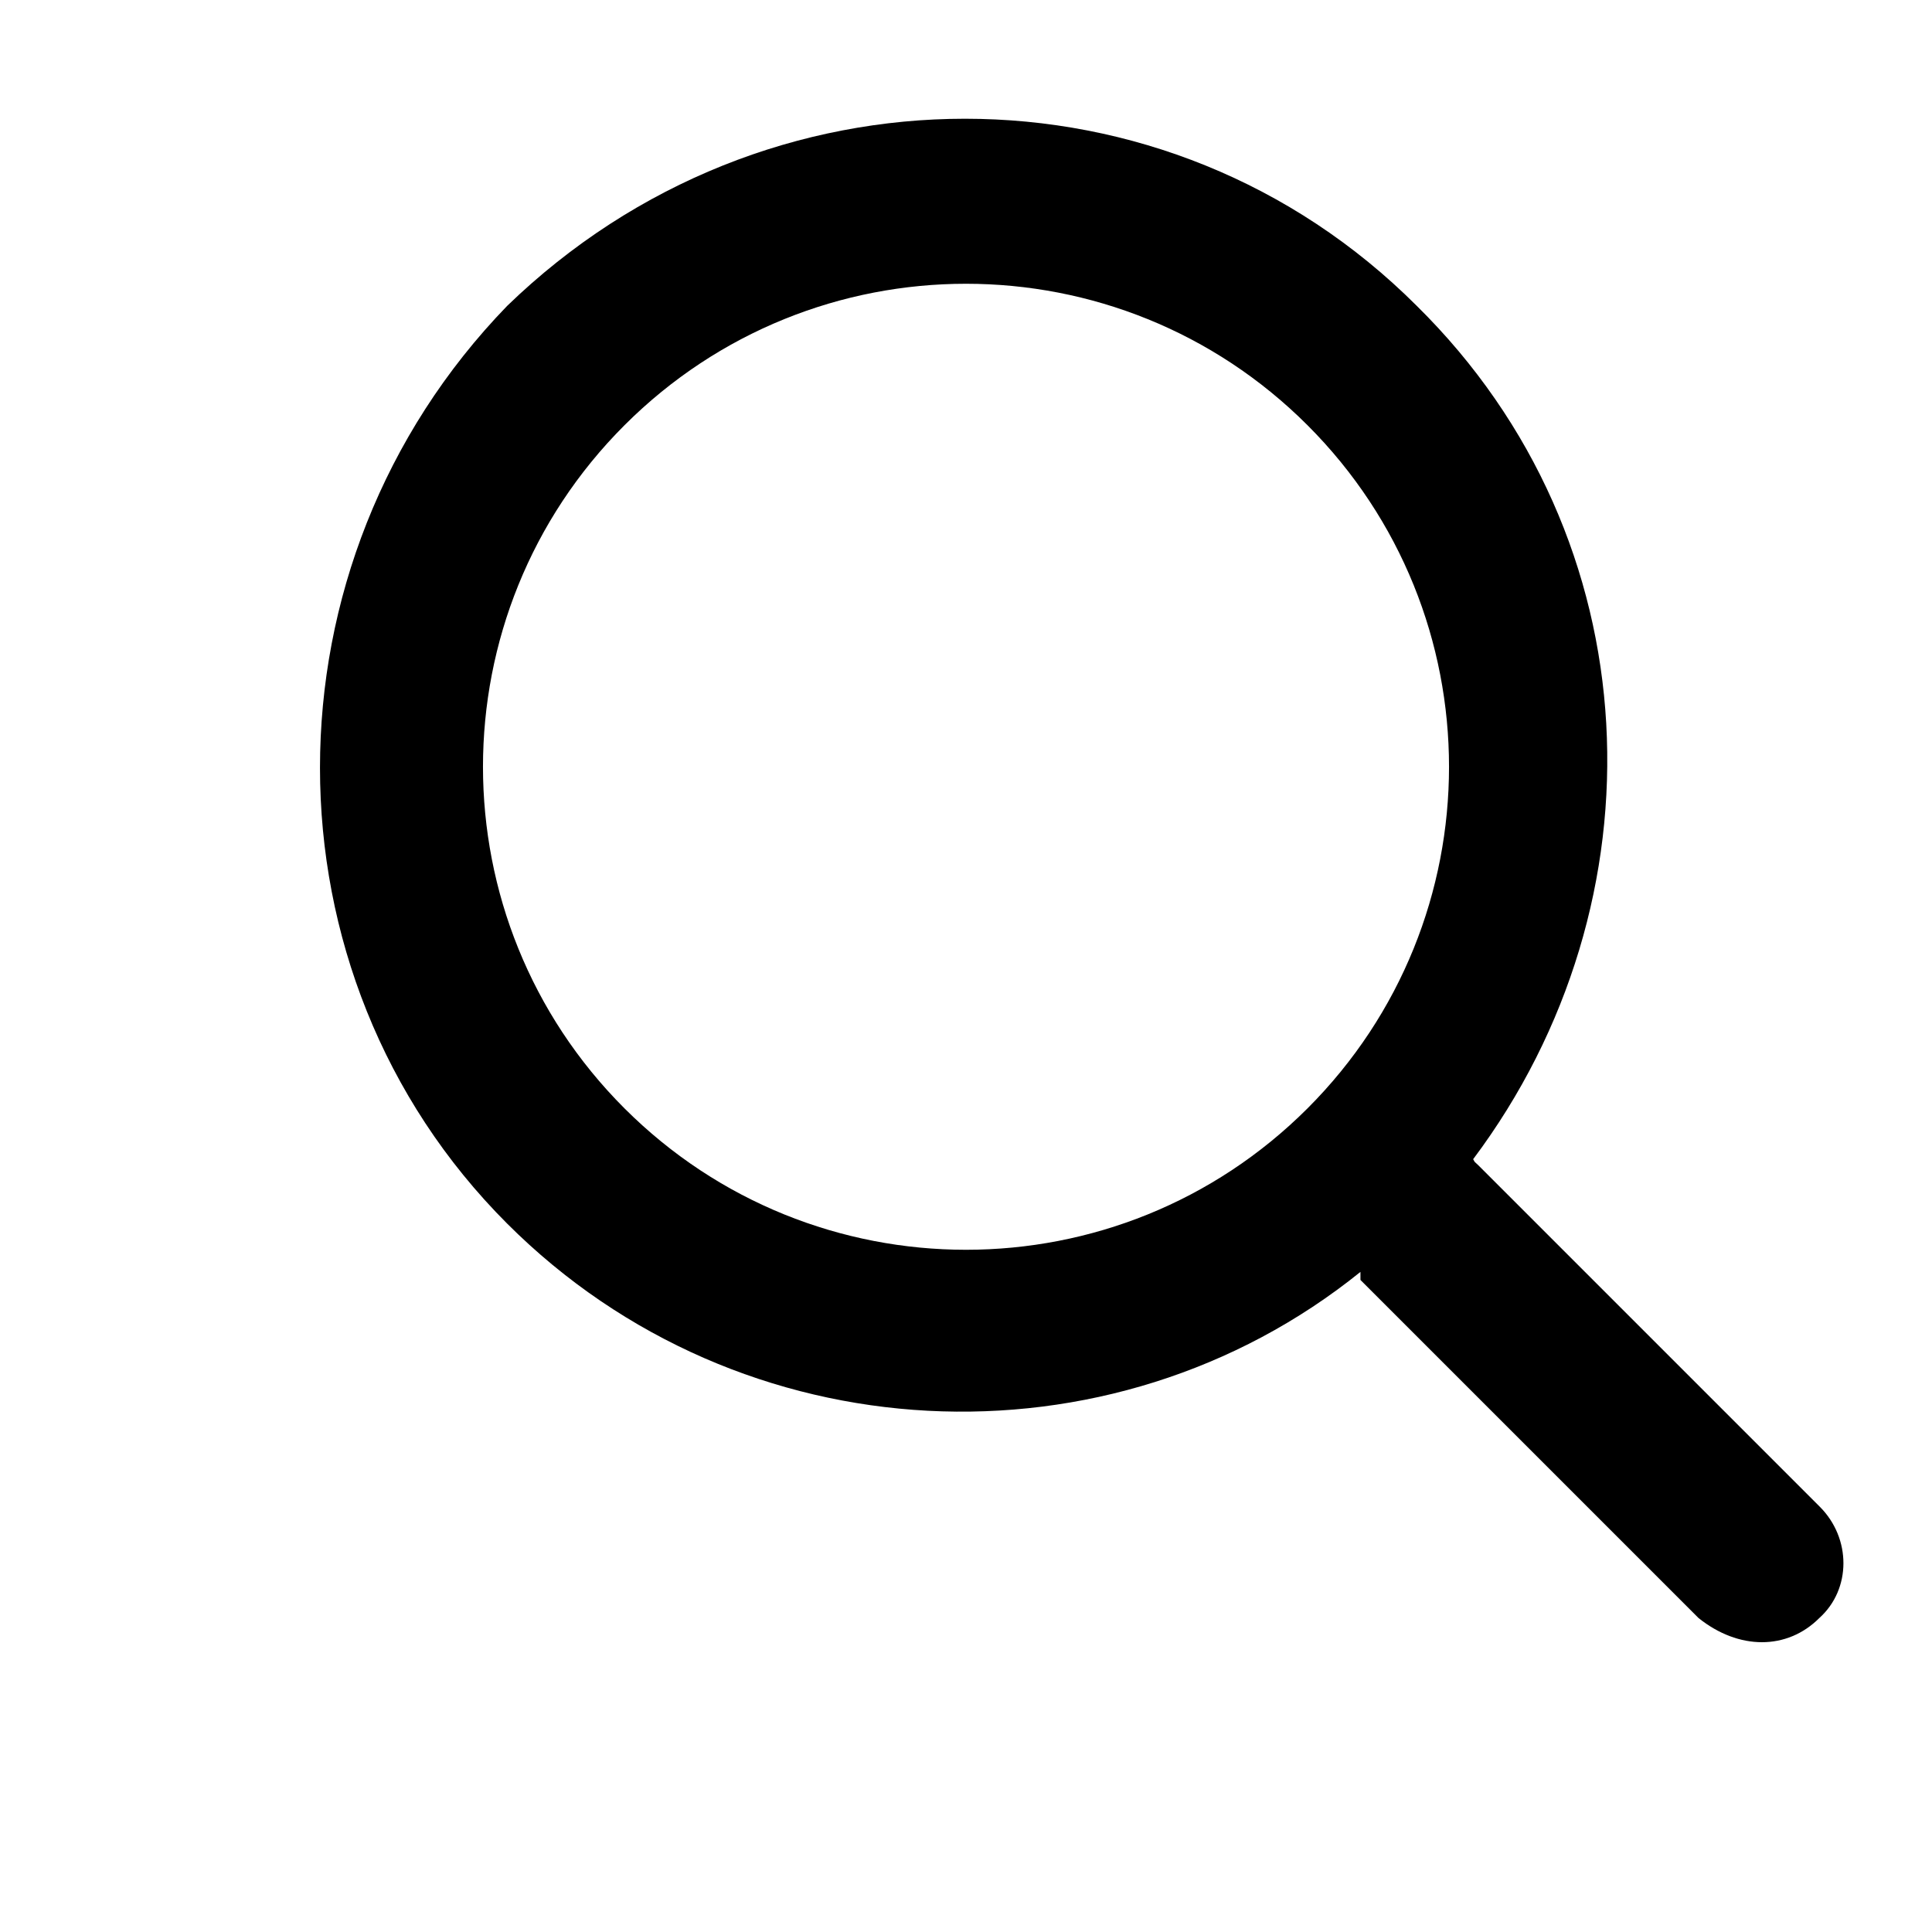
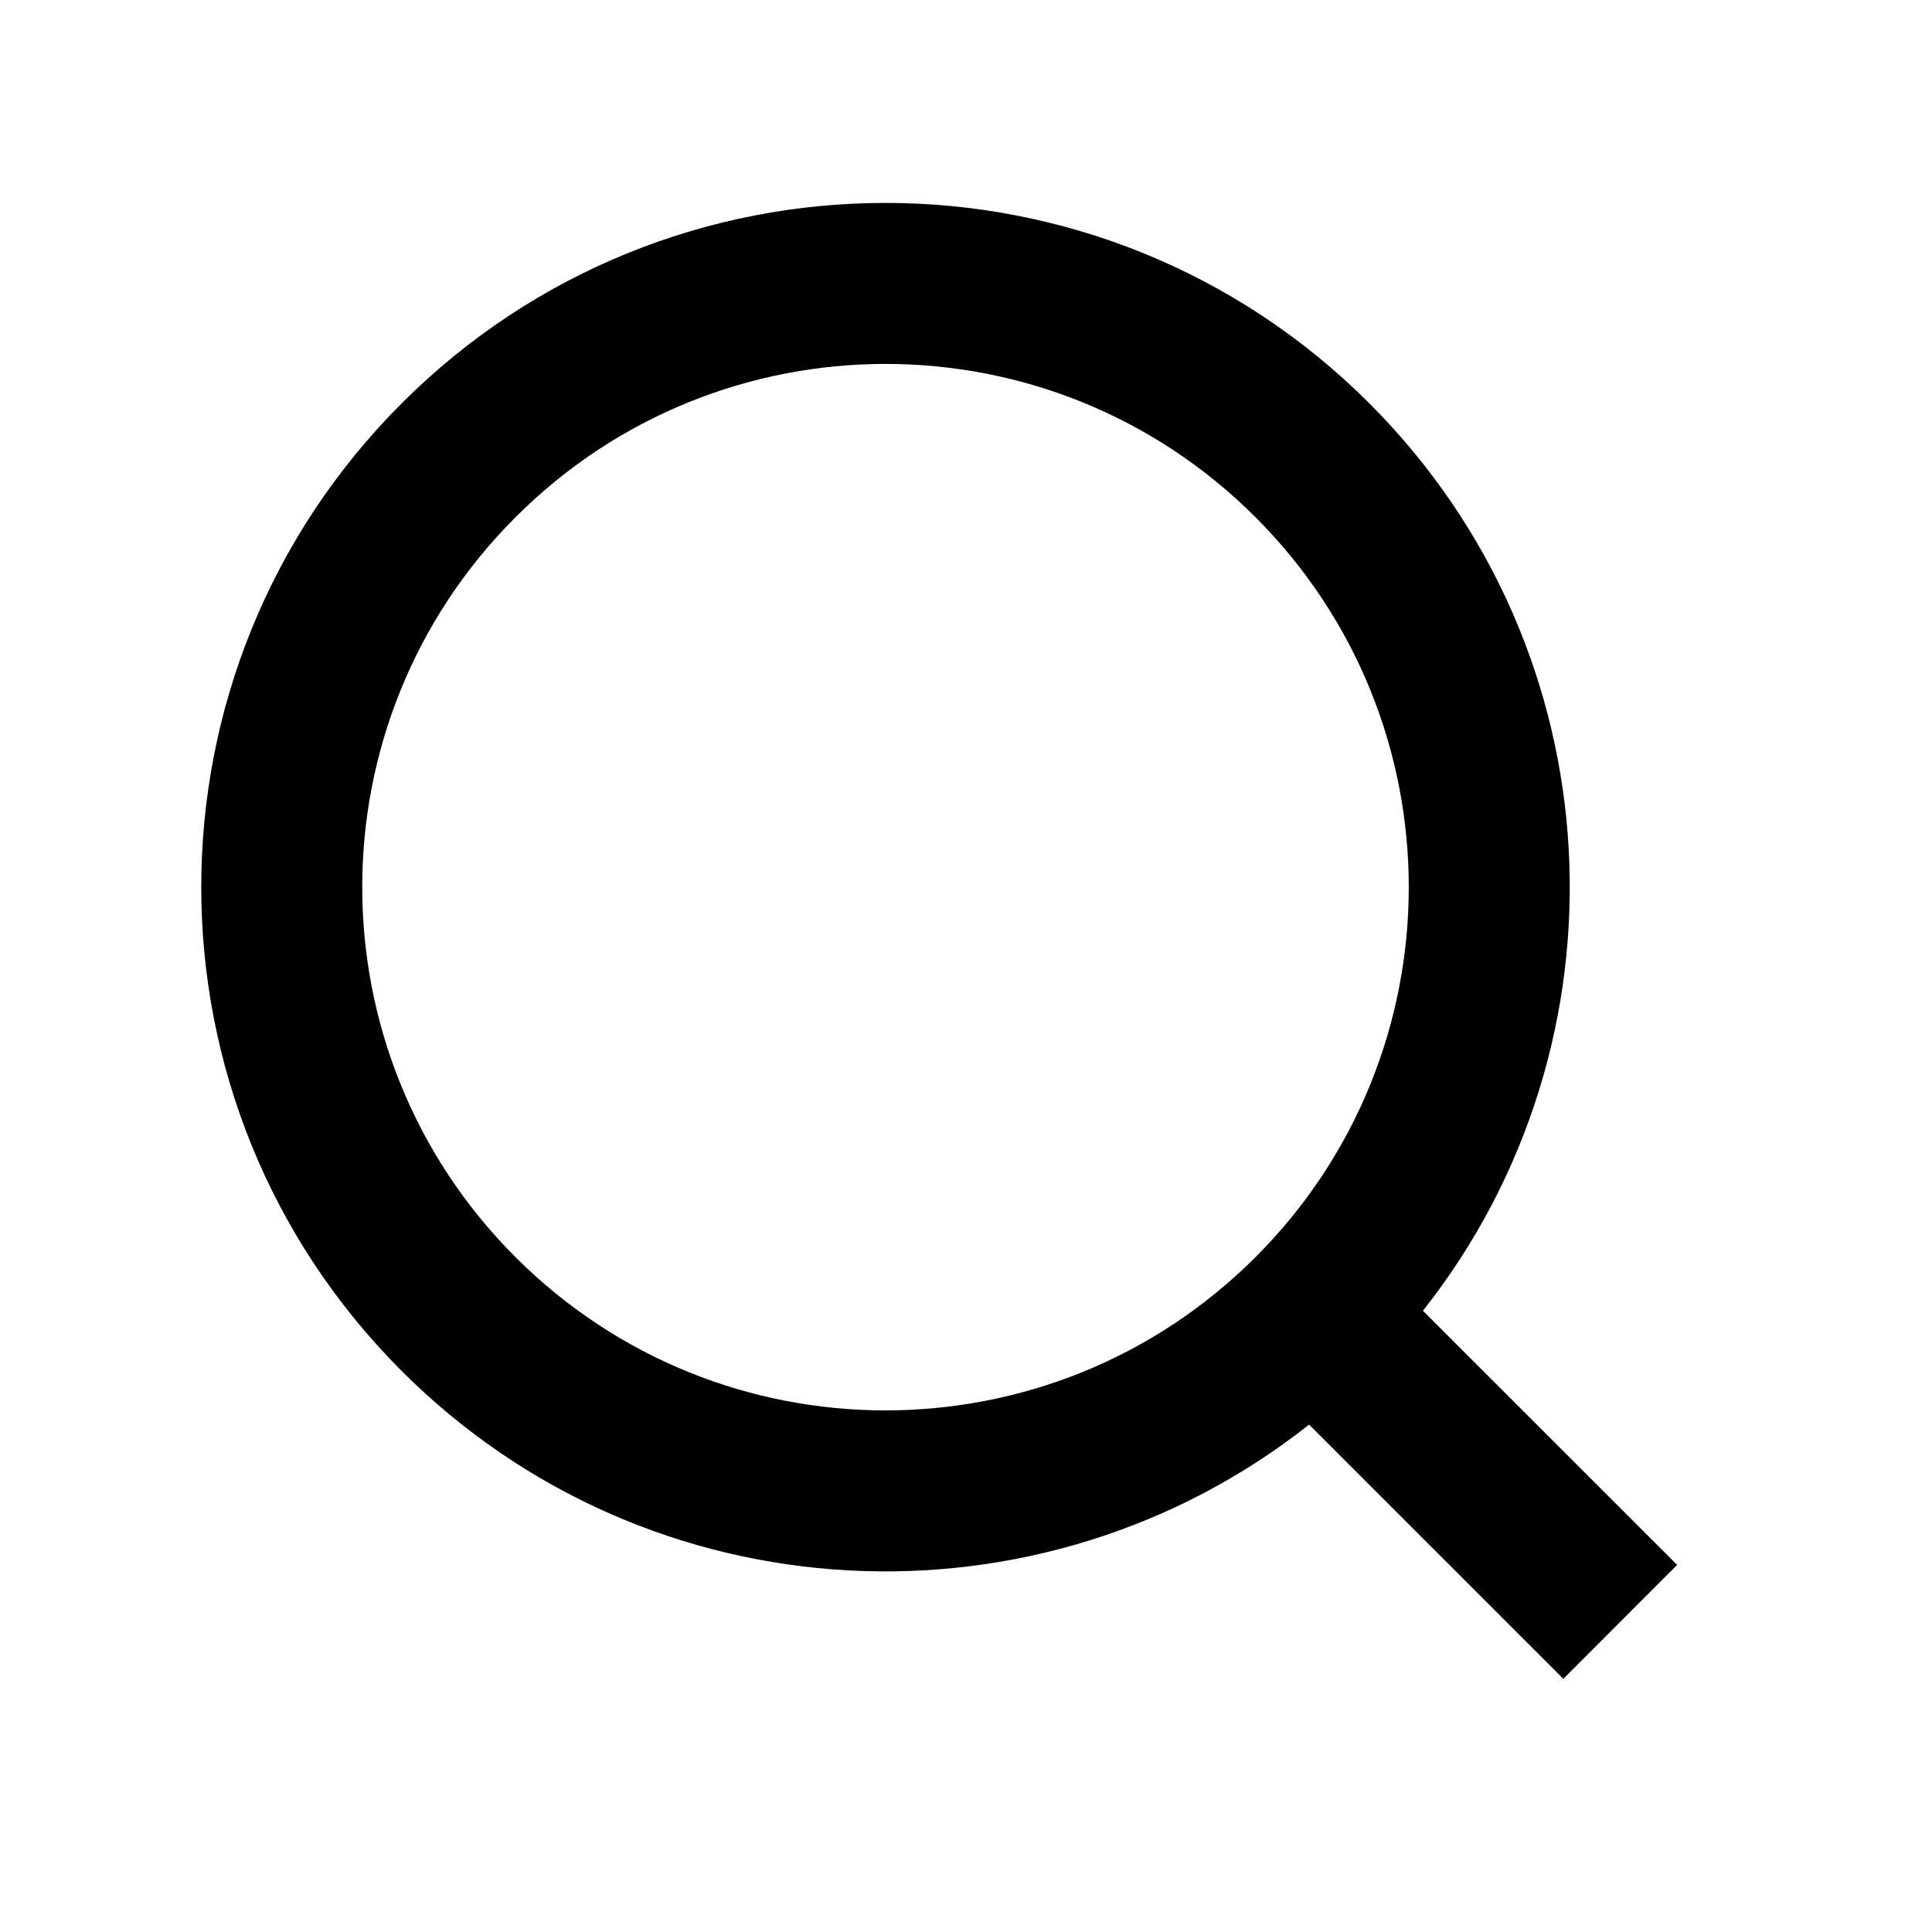
- <svg xmlns="http://www.w3.org/2000/svg" width="24" height="24" viewBox="0 0 24 24" fill="none">
-   <path fill-rule="evenodd" clip-rule="evenodd" d="M18.3 14.4C20.7 11.2 20.542 6.7 17.6 3.8C14.5 0.7 9.5 0.7 6.3 3.8C3.2 7 3.2 12.1 6.3 15.2C9.2 18.1 13.8 18.3 16.9 15.8C16.9 15.9 16.9 15.9 16.9 15.9L21.1 20.1C21.6 20.5 22.2 20.5 22.6 20.1C23 19.741 22.997 19.108 22.607 18.718L18.364 14.475C18.349 14.46 18.334 14.446 18.319 14.433ZM16.243 5.283C18.586 7.626 18.586 11.425 16.243 13.768C13.899 16.111 10.101 16.111 7.757 13.768C5.414 11.425 5.414 7.626 7.757 5.283C10.101 2.939 13.899 2.939 16.243 5.283Z" fill="currentColor" />
+ <svg xmlns="http://www.w3.org/2000/svg" viewBox="0 0 24 24">
+   <path fill-rule="evenodd" clip-rule="evenodd" d="M15.596 15.617C13.058 18.155 8.942 18.155 6.404 15.617C3.865 13.079 3.865 8.963 6.404 6.425C8.942 3.886 13.058 3.886 15.596 6.425C18.135 8.963 18.135 13.079 15.596 15.617ZM16.262 17.697C12.926 20.333 8.07 20.111 4.99 17.031C1.67 13.712 1.67 8.33 4.99 5.01C8.309 1.691 13.691 1.691 17.01 5.01C20.091 8.091 20.313 12.947 17.676 16.283L20.834 19.44L19.42 20.855L16.262 17.697Z" fill="currentColor" />
</svg>
